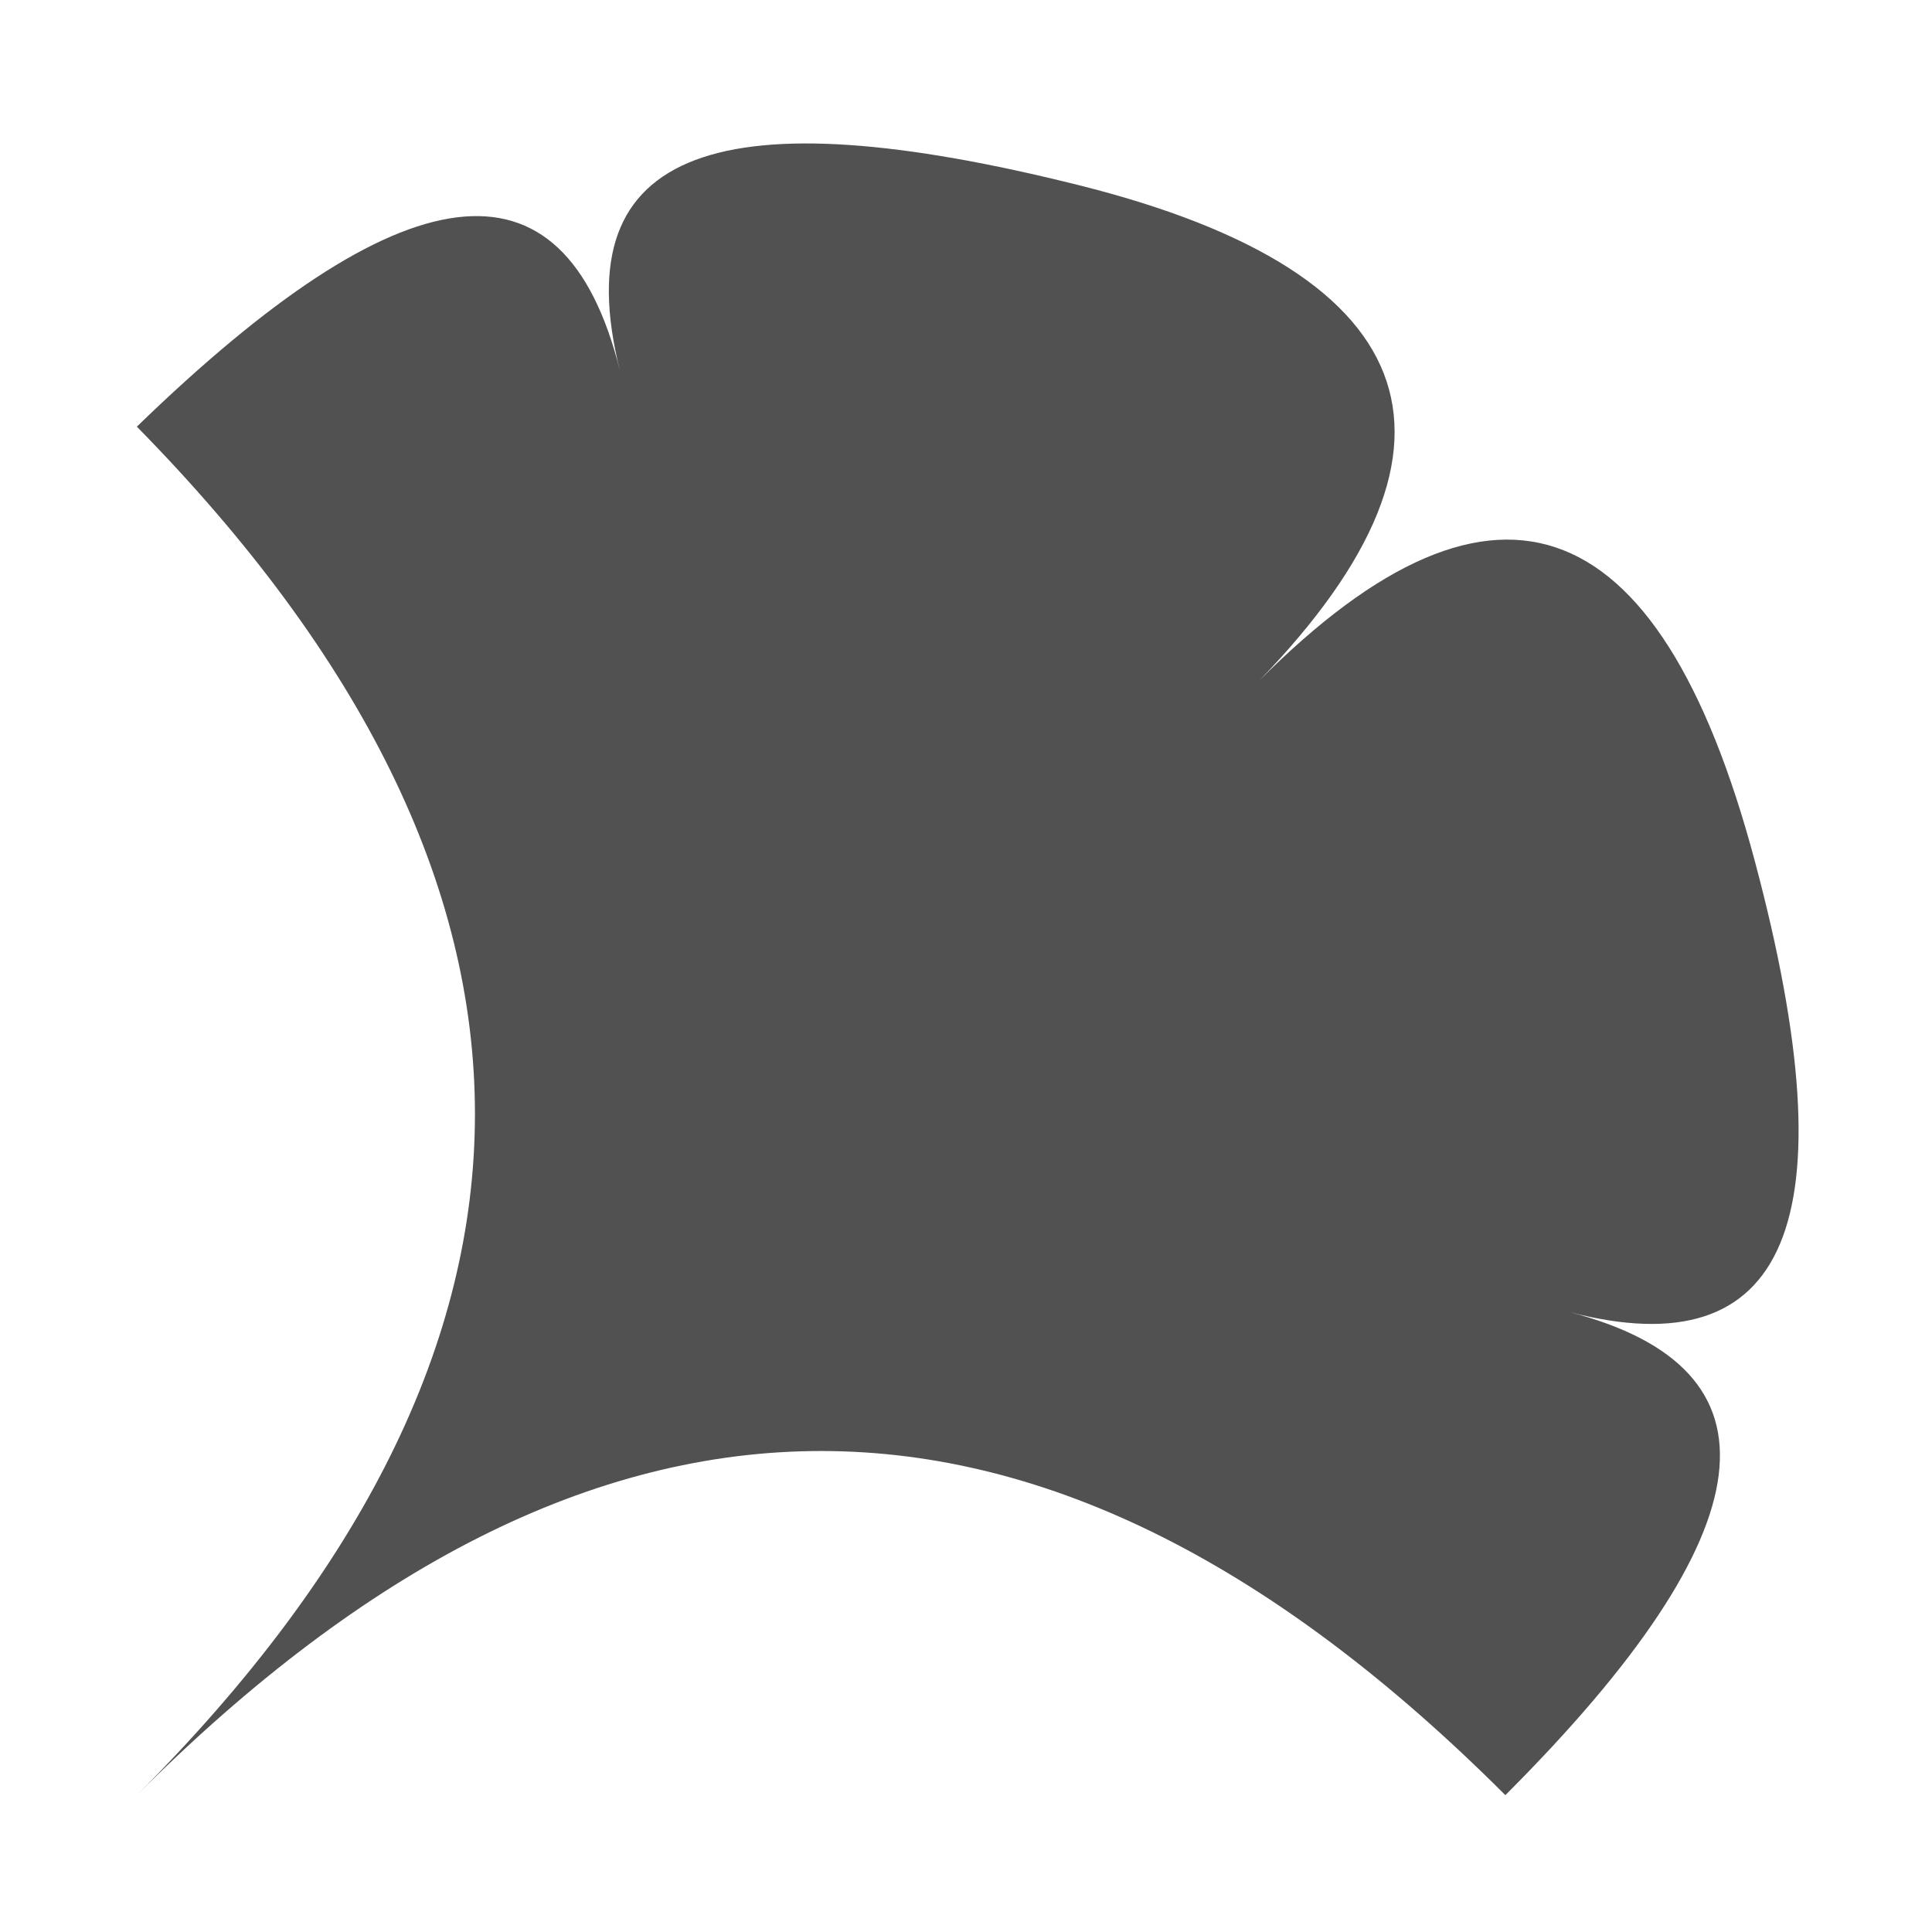
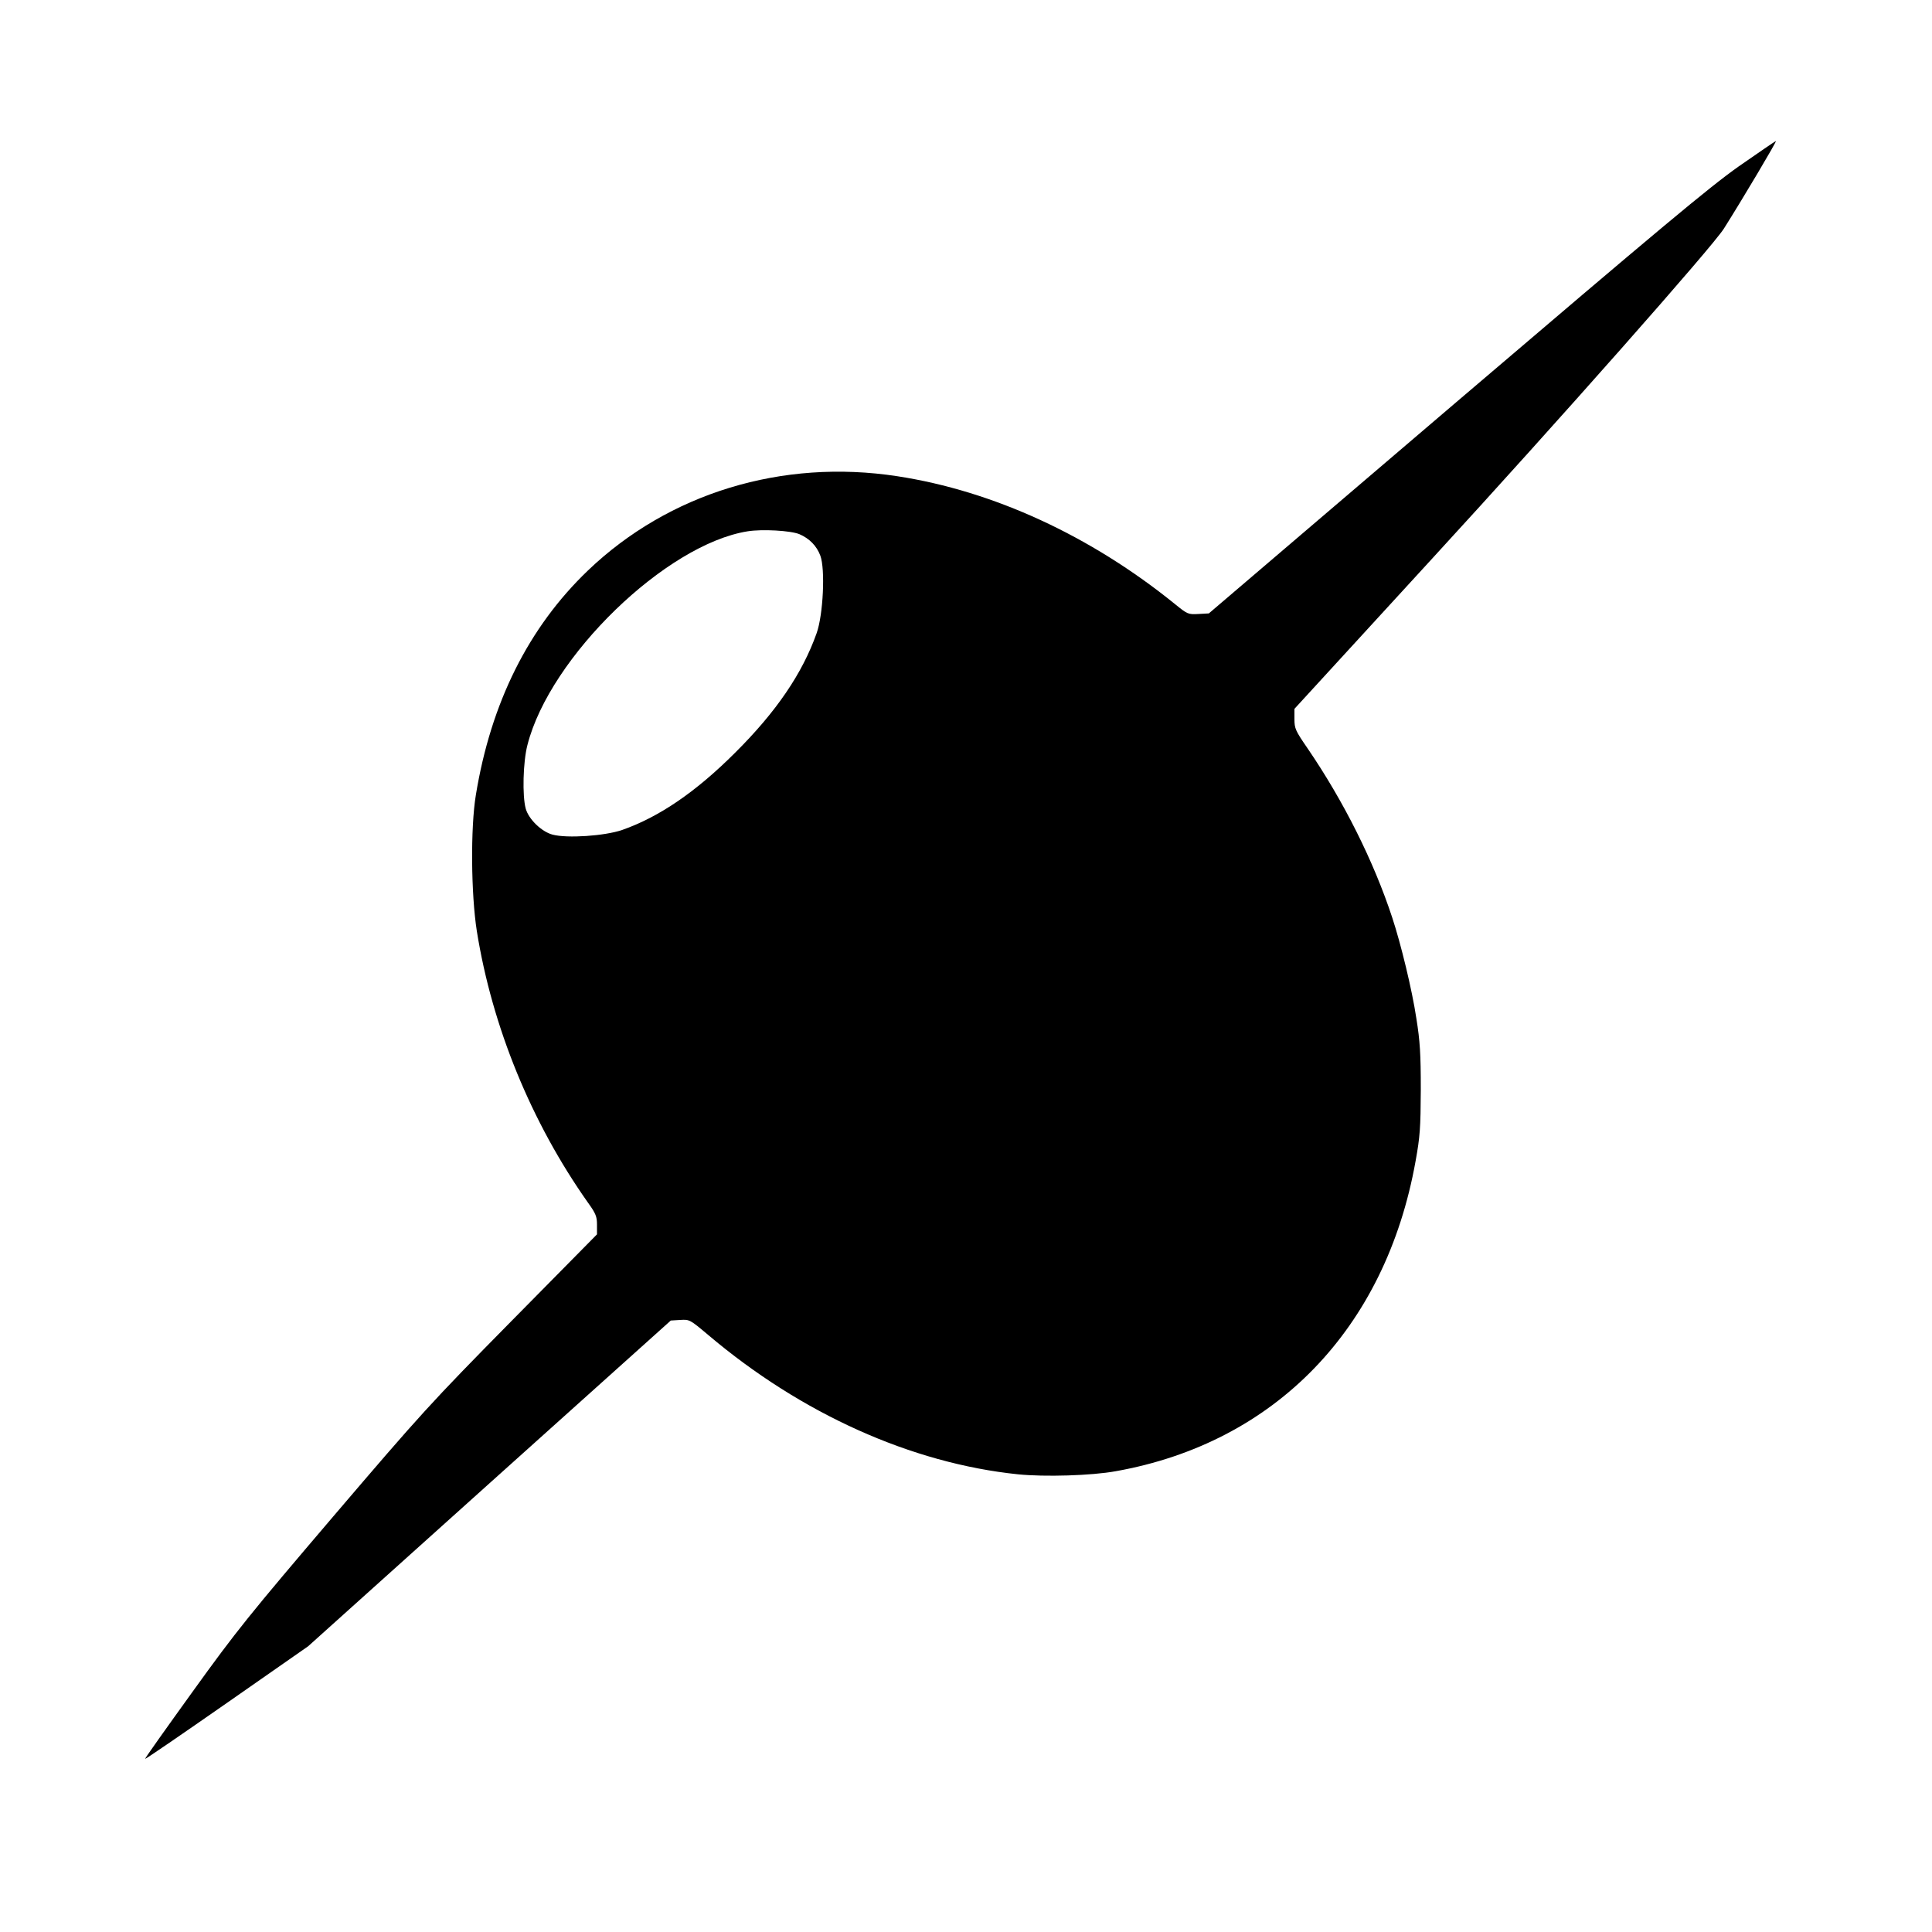
- <svg xmlns="http://www.w3.org/2000/svg" version="1.1" x="0px" y="0px" width="24px" height="24px" viewBox="0 0 24 24">
-   <style type="text/css">
- 	.st0{fill:#515151;}
+ <svg xmlns="http://www.w3.org/2000/svg" version="1.1" width="1000pt" height="1000pt">
+   <svg version="1.0" width="1000pt" height="1000pt" viewBox="0 0 1000 1000" preserveAspectRatio="xMidYMid meet">
+     <g transform="translate(0,1000) scale(0.1,-0.1)" fill="#000000" stroke="none">
+       <path d="M9000 9139 c-153 -108 -403 -317 -1464 -1222 l-1279 -1092 -54 -3 c-53 -3 -57 -1 -121 51 -437 354 -941 586 -1437 662 -597 92 -1184 -88 -1602 -488 -307 -294 -502 -684 -580 -1162 -28 -169 -25 -513 5 -704 79 -495 282 -990 574 -1404 42 -58 48 -74 48 -116 l0 -50 -443 -449 c-419 -425 -467 -478 -922 -1011 -435 -510 -502 -593 -728 -907 -137 -190 -248 -346 -246 -348 2 -2 193 129 424 290 l420 293 938 843 939 843 49 3 c48 3 50 2 145 -78 482 -408 1052 -664 1603 -721 138 -14 380 -7 506 16 825 147 1397 738 1552 1605 23 127 26 172 27 370 0 185 -4 251 -23 369 -22 147 -80 386 -125 522 -96 292 -252 603 -437 874 -64 93 -69 104 -69 153 l0 53 714 779 c651 709 1450 1613 1509 1707 96 152 275 453 269 453 -4 -1 -90 -60 -192 -131z m-4862 -1904 c51 -22 89 -60 108 -111 26 -69 15 -305 -19 -401 -74 -209 -209 -407 -421 -618 -205 -205 -395 -334 -586 -401 -91 -31 -285 -44 -360 -24 -57 15 -124 80 -139 135 -18 66 -14 241 9 329 116 456 717 1039 1140 1106 75 12 222 4 268 -15z" />
+     </g>
+   </svg>
+   <style>@media (prefers-color-scheme: light) { :root { filter: none; } }
</style>
-   <path class="st0" d="M1.7,22.3c5.7-5.7,11.3-5.7,17,0c3.3-3.3,3.5-5.3,0.8-6c2.7,0.7,3.5-1.1,2.3-5.6s-3.3-5.2-6.3-2.1  c3-3,2.3-5.2-2.1-6.3S7,1.8,7.7,4.6C7,1.8,5,2.1,1.7,5.3C7.3,11,7.3,16.7,1.7,22.3" />
</svg>
